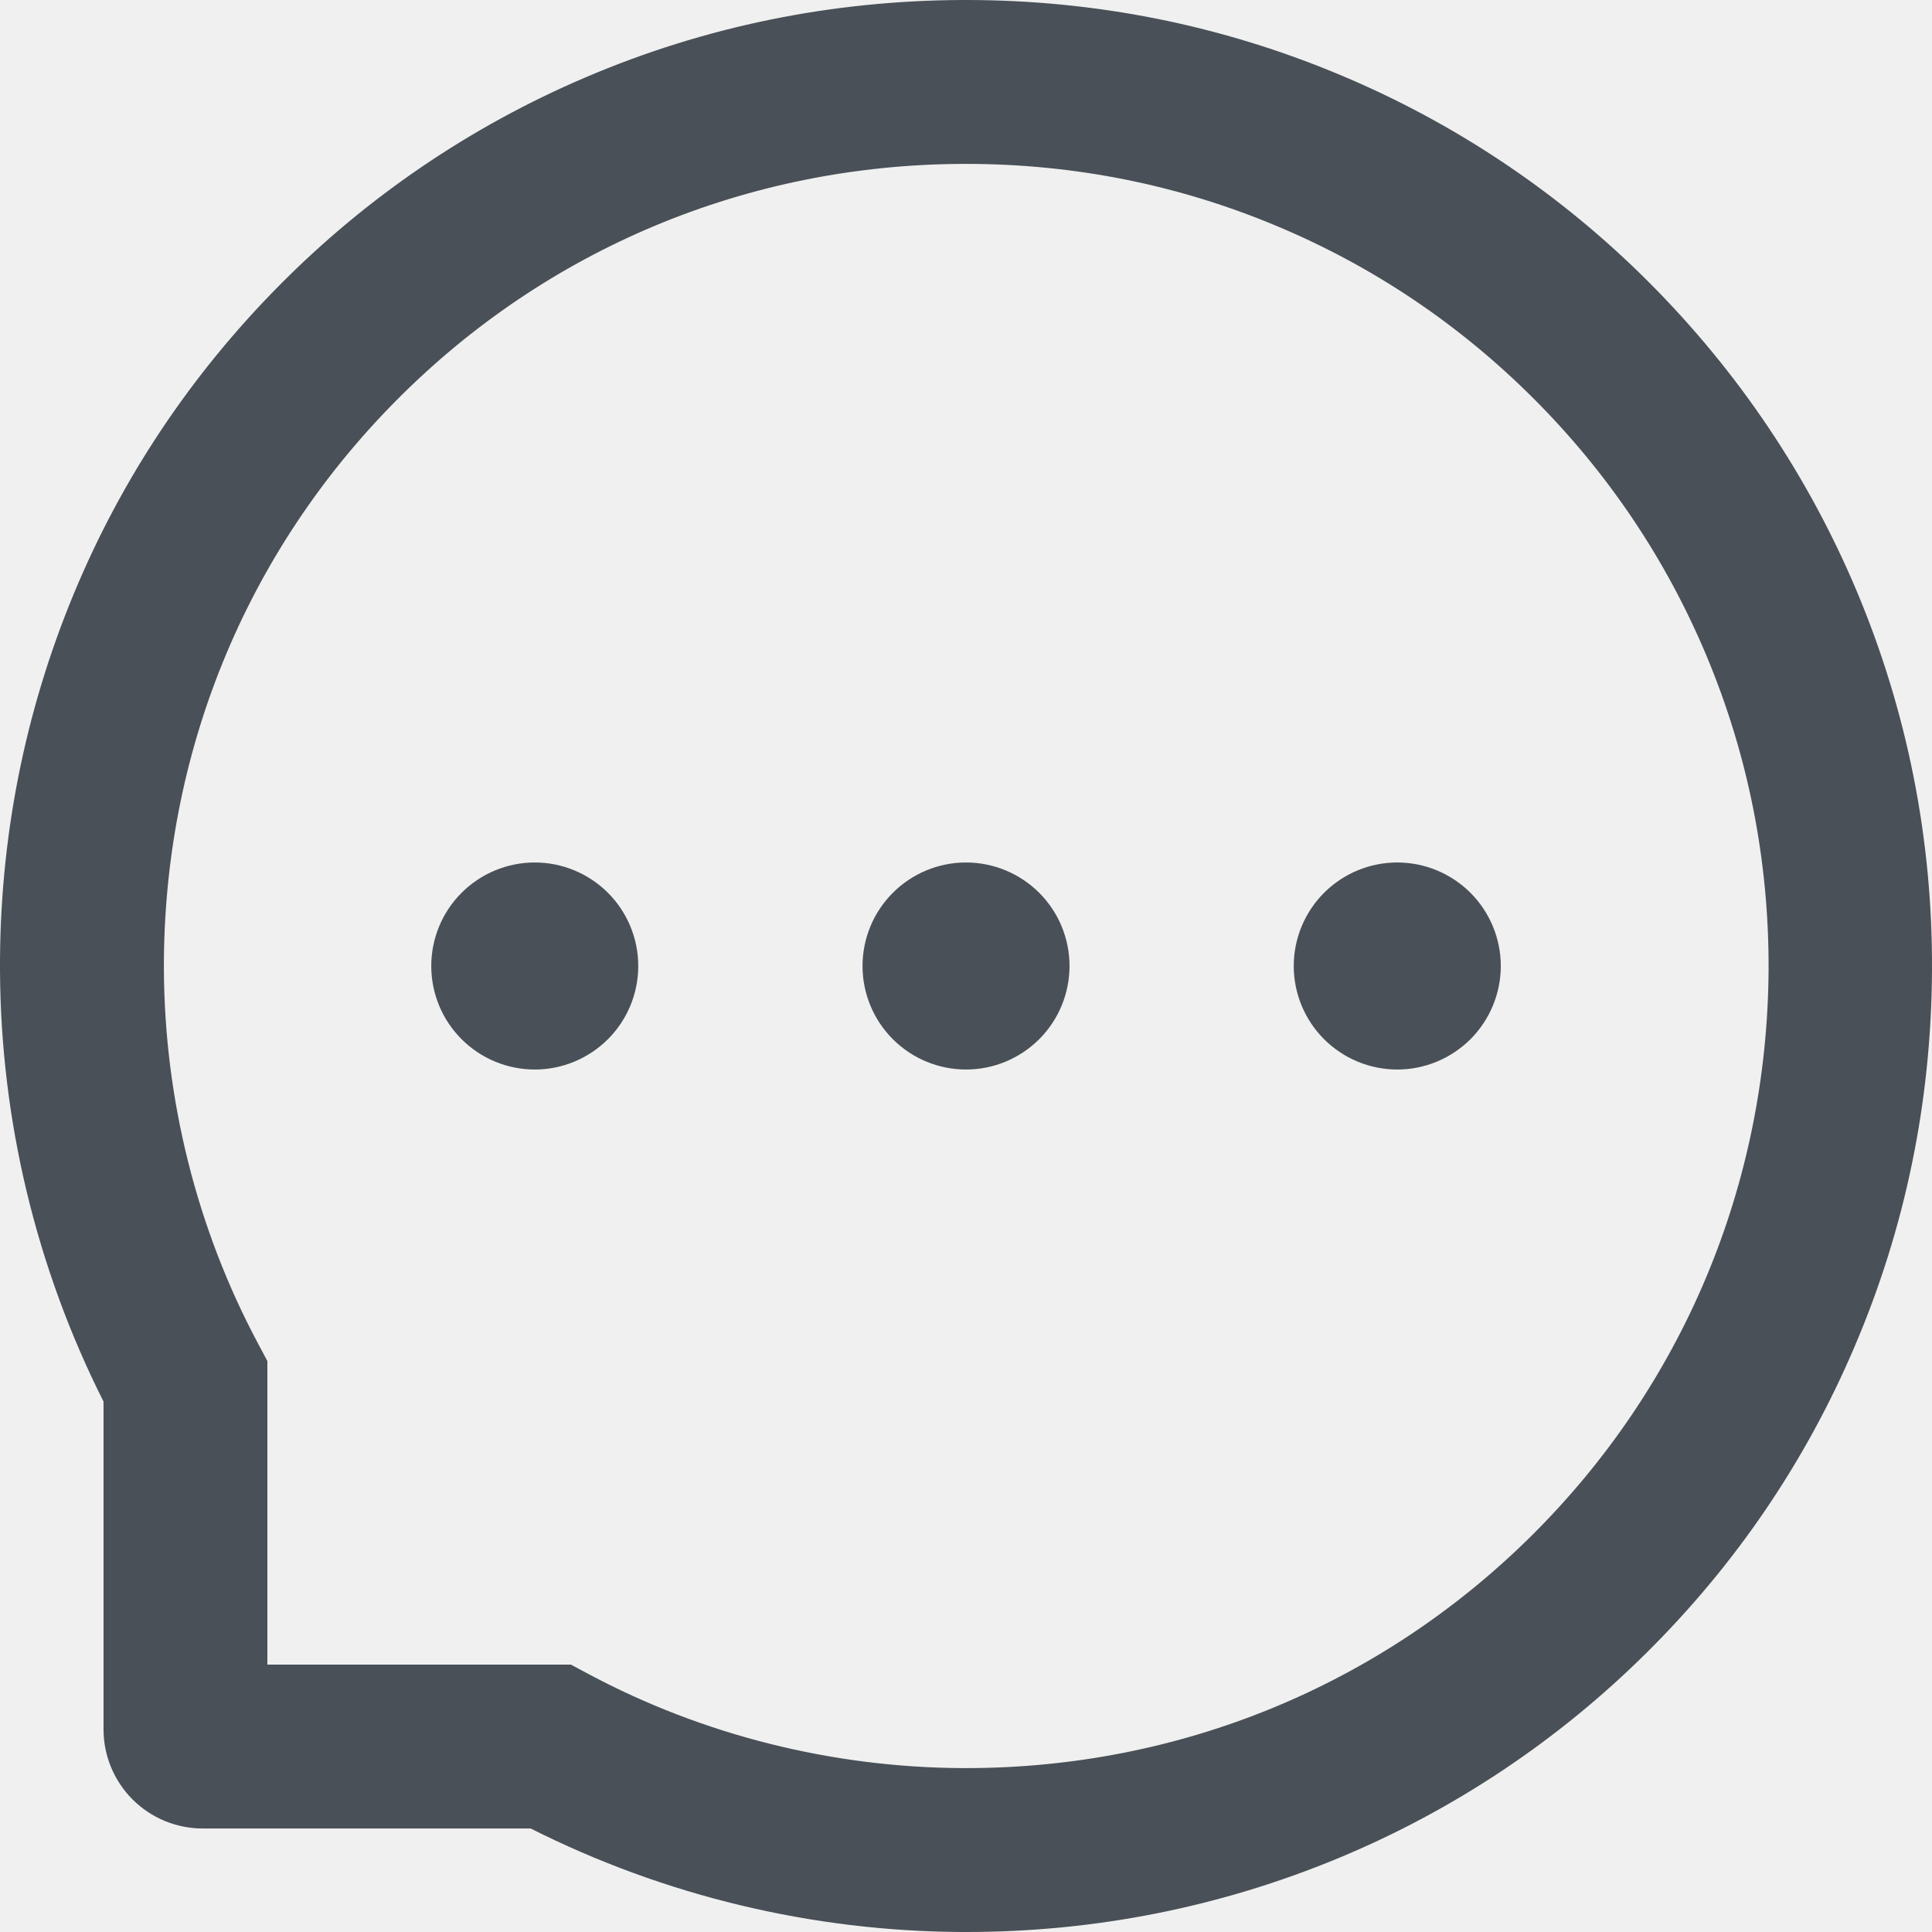
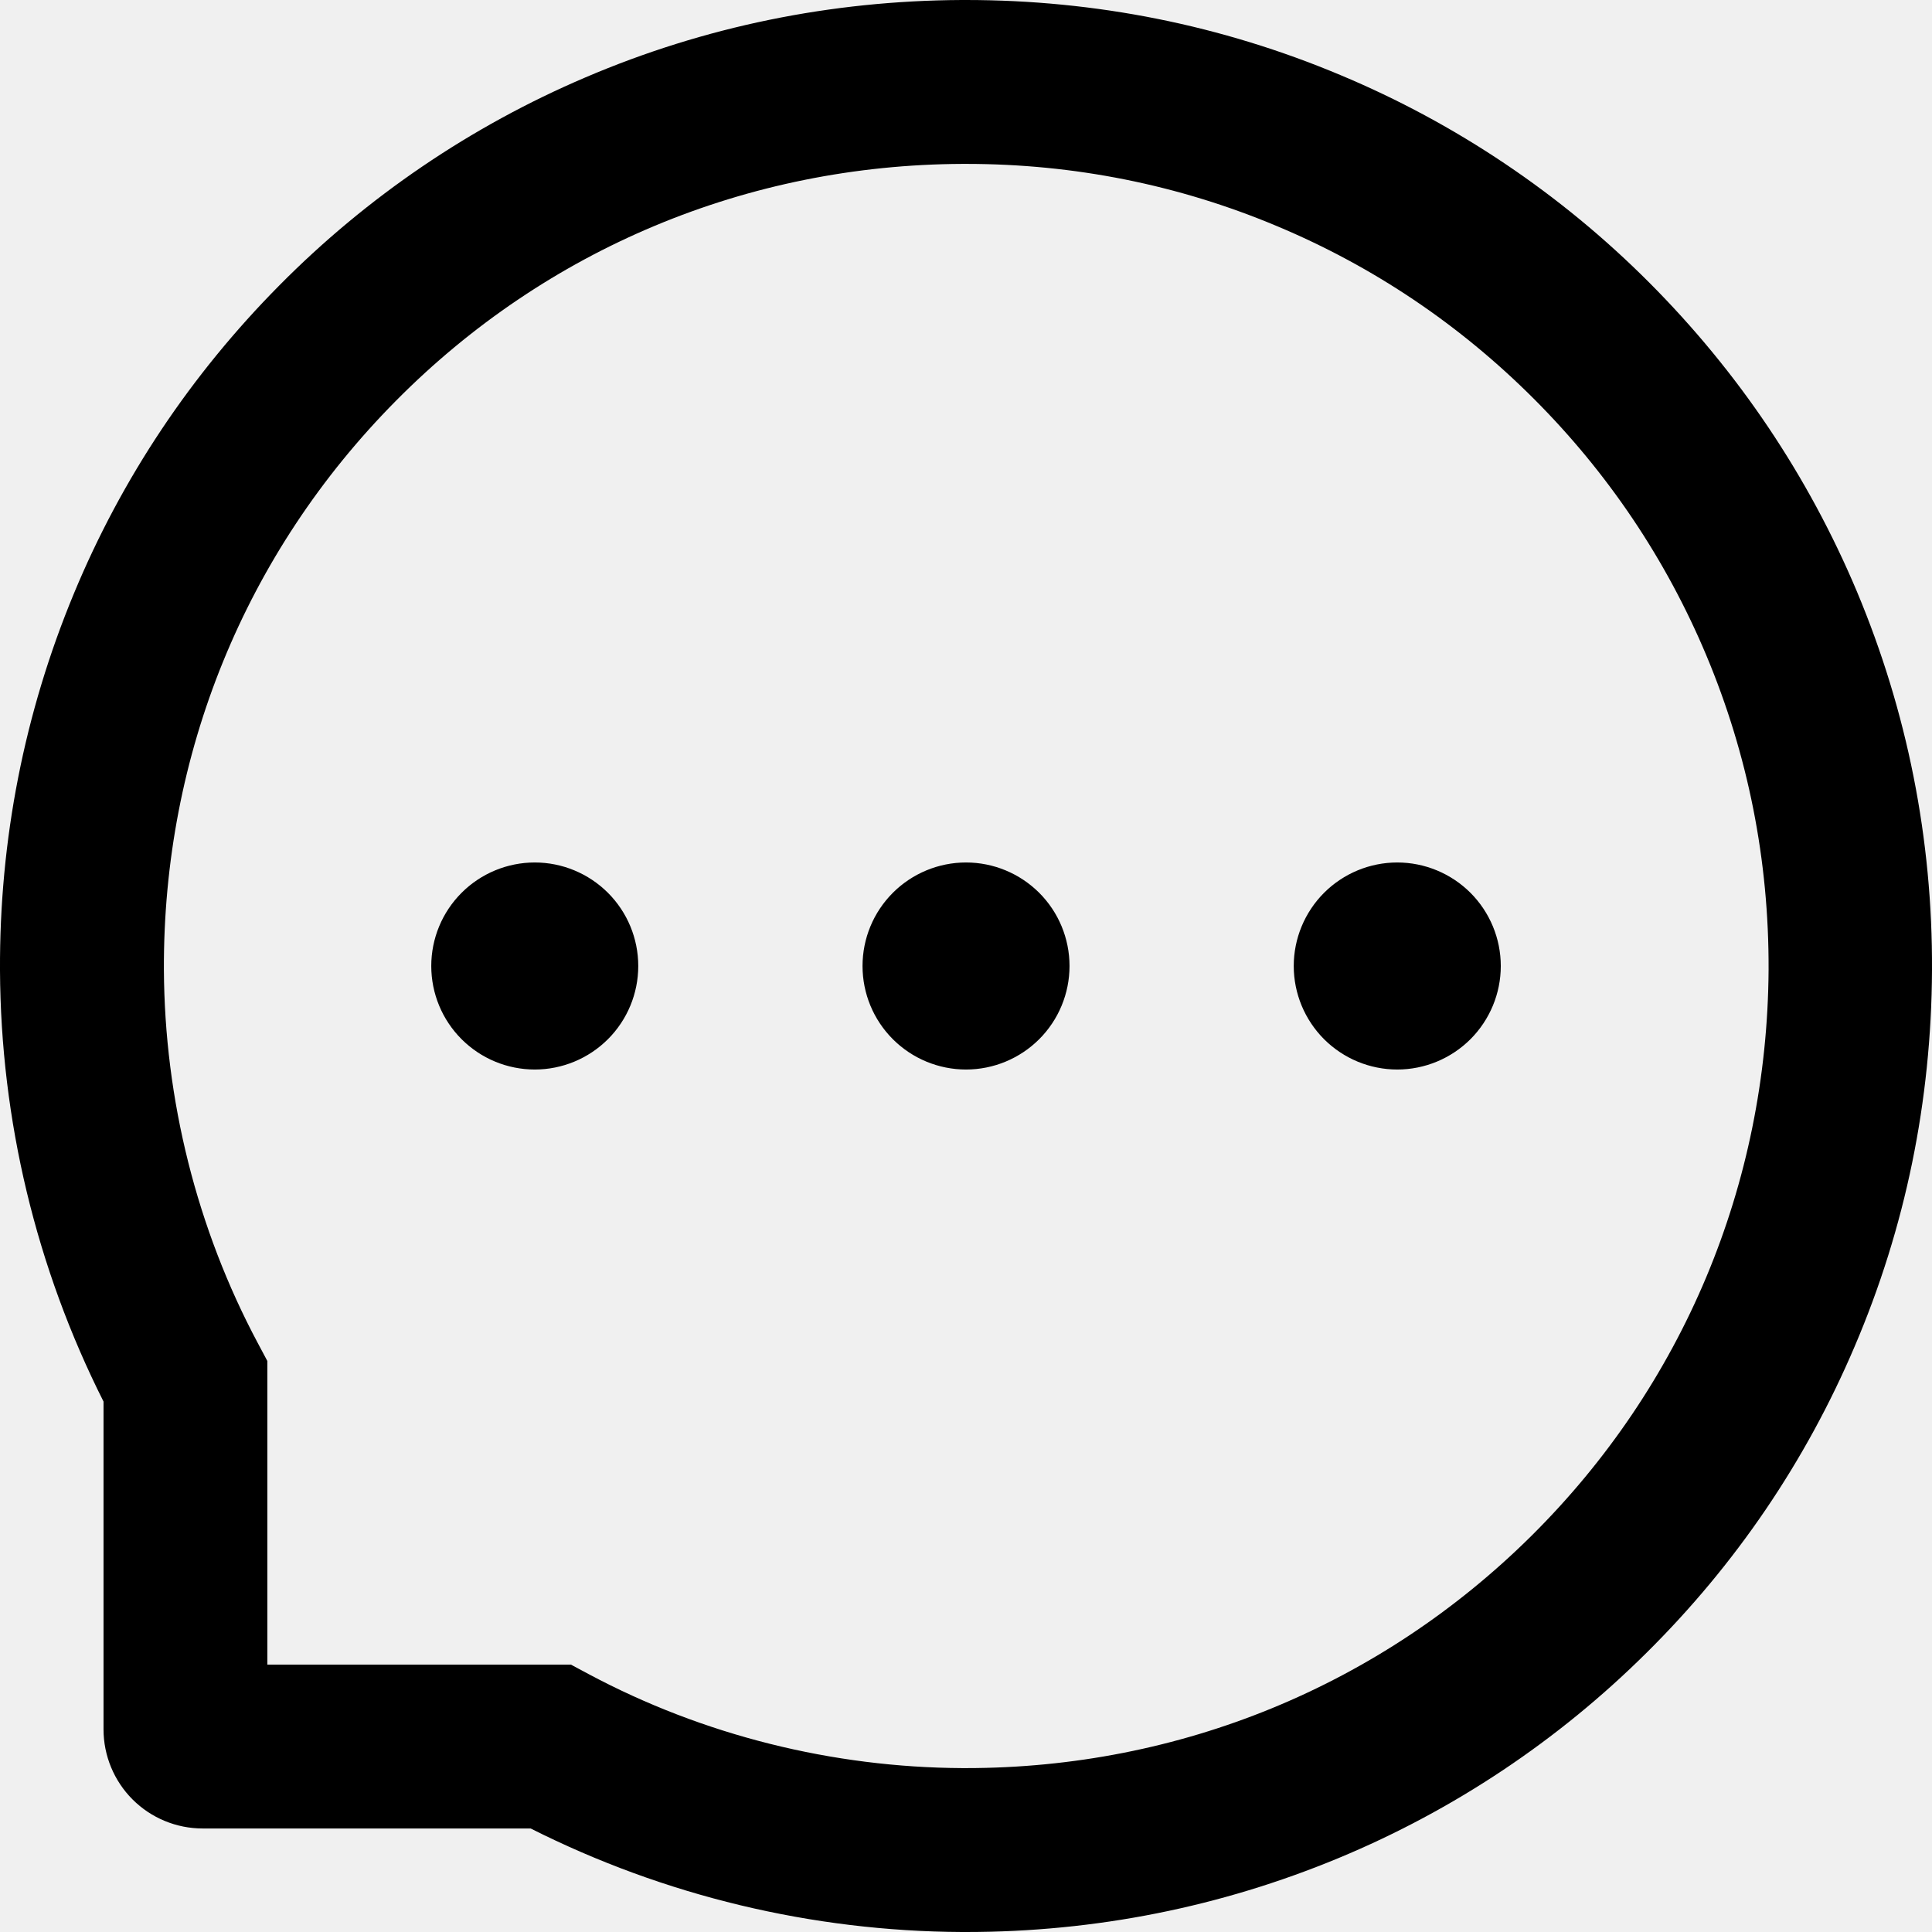
- <svg xmlns="http://www.w3.org/2000/svg" width="36" height="36" viewBox="0 0 36 36" fill="none">
+ <svg xmlns="http://www.w3.org/2000/svg" width="36" height="36" viewBox="0 0 36 36">
  <g clip-path="url(#clip0_16_210)">
-     <path d="M16.072 18C16.072 18.512 16.275 19.002 16.637 19.364C16.998 19.725 17.489 19.929 18 19.929C18.512 19.929 19.002 19.725 19.364 19.364C19.726 19.002 19.929 18.512 19.929 18C19.929 17.488 19.726 16.998 19.364 16.636C19.002 16.275 18.512 16.071 18 16.071C17.489 16.071 16.998 16.275 16.637 16.636C16.275 16.998 16.072 17.488 16.072 18ZM24.107 18C24.107 18.512 24.311 19.002 24.672 19.364C25.034 19.725 25.524 19.929 26.036 19.929C26.547 19.929 27.038 19.725 27.4 19.364C27.761 19.002 27.965 18.512 27.965 18C27.965 17.488 27.761 16.998 27.4 16.636C27.038 16.275 26.547 16.071 26.036 16.071C25.524 16.071 25.034 16.275 24.672 16.636C24.311 16.998 24.107 17.488 24.107 18ZM8.036 18C8.036 18.512 8.239 19.002 8.601 19.364C8.962 19.725 9.453 19.929 9.965 19.929C10.476 19.929 10.966 19.725 11.328 19.364C11.69 19.002 11.893 18.512 11.893 18C11.893 17.488 11.69 16.998 11.328 16.636C10.966 16.275 10.476 16.071 9.965 16.071C9.453 16.071 8.962 16.275 8.601 16.636C8.239 16.998 8.036 17.488 8.036 18ZM34.602 11.025C33.694 8.867 32.392 6.931 30.733 5.267C29.085 3.614 27.129 2.299 24.975 1.398C22.765 0.47 20.419 0 18 0H17.92C15.485 0.012 13.127 0.494 10.909 1.442C8.773 2.353 6.836 3.669 5.203 5.32C3.56 6.979 2.27 8.908 1.378 11.057C0.454 13.283 -0.012 15.65 0 18.084C0.014 20.875 0.674 23.624 1.929 26.116V32.223C1.929 32.713 2.124 33.184 2.47 33.53C2.817 33.877 3.287 34.071 3.777 34.071H9.888C12.38 35.326 15.13 35.986 17.92 36H18.004C20.411 36 22.745 35.534 24.943 34.622C27.086 33.732 29.035 32.432 30.681 30.797C32.34 29.154 33.646 27.233 34.558 25.091C35.506 22.874 35.988 20.515 36 18.08C36.012 15.633 35.538 13.259 34.602 11.025ZM28.531 28.623C25.715 31.412 21.978 32.946 18 32.946H17.932C15.509 32.934 13.102 32.332 10.977 31.199L10.639 31.018H4.982V25.361L4.802 25.023C3.669 22.898 3.066 20.491 3.054 18.068C3.038 14.062 4.569 10.302 7.377 7.469C10.181 4.637 13.93 3.07 17.936 3.054H18.004C20.013 3.054 21.962 3.443 23.798 4.215C25.59 4.966 27.197 6.047 28.579 7.429C29.957 8.807 31.042 10.418 31.794 12.21C32.573 14.066 32.963 16.035 32.955 18.068C32.931 22.07 31.36 25.819 28.531 28.623Z" fill="#495057" />
+     <path d="M16.072 18C16.072 18.512 16.275 19.002 16.637 19.364C16.998 19.725 17.489 19.929 18 19.929C18.512 19.929 19.002 19.725 19.364 19.364C19.726 19.002 19.929 18.512 19.929 18C19.929 17.488 19.726 16.998 19.364 16.636C19.002 16.275 18.512 16.071 18 16.071C17.489 16.071 16.998 16.275 16.637 16.636C16.275 16.998 16.072 17.488 16.072 18ZM24.107 18C24.107 18.512 24.311 19.002 24.672 19.364C25.034 19.725 25.524 19.929 26.036 19.929C26.547 19.929 27.038 19.725 27.4 19.364C27.761 19.002 27.965 18.512 27.965 18C27.965 17.488 27.761 16.998 27.4 16.636C27.038 16.275 26.547 16.071 26.036 16.071C25.524 16.071 25.034 16.275 24.672 16.636C24.311 16.998 24.107 17.488 24.107 18ZM8.036 18C8.036 18.512 8.239 19.002 8.601 19.364C8.962 19.725 9.453 19.929 9.965 19.929C10.476 19.929 10.966 19.725 11.328 19.364C11.69 19.002 11.893 18.512 11.893 18C11.893 17.488 11.69 16.998 11.328 16.636C10.966 16.275 10.476 16.071 9.965 16.071C9.453 16.071 8.962 16.275 8.601 16.636C8.239 16.998 8.036 17.488 8.036 18ZM34.602 11.025C33.694 8.867 32.392 6.931 30.733 5.267C29.085 3.614 27.129 2.299 24.975 1.398C22.765 0.47 20.419 0 18 0H17.92C15.485 0.012 13.127 0.494 10.909 1.442C8.773 2.353 6.836 3.669 5.203 5.32C3.56 6.979 2.27 8.908 1.378 11.057C0.454 13.283 -0.012 15.65 0 18.084C0.014 20.875 0.674 23.624 1.929 26.116V32.223C1.929 32.713 2.124 33.184 2.47 33.53C2.817 33.877 3.287 34.071 3.777 34.071H9.888C12.38 35.326 15.13 35.986 17.92 36H18.004C20.411 36 22.745 35.534 24.943 34.622C27.086 33.732 29.035 32.432 30.681 30.797C32.34 29.154 33.646 27.233 34.558 25.091C35.506 22.874 35.988 20.515 36 18.08C36.012 15.633 35.538 13.259 34.602 11.025ZM28.531 28.623C25.715 31.412 21.978 32.946 18 32.946H17.932C15.509 32.934 13.102 32.332 10.977 31.199L10.639 31.018H4.982V25.361L4.802 25.023C3.669 22.898 3.066 20.491 3.054 18.068C3.038 14.062 4.569 10.302 7.377 7.469C10.181 4.637 13.93 3.07 17.936 3.054H18.004C20.013 3.054 21.962 3.443 23.798 4.215C25.59 4.966 27.197 6.047 28.579 7.429C29.957 8.807 31.042 10.418 31.794 12.21C32.573 14.066 32.963 16.035 32.955 18.068C32.931 22.07 31.36 25.819 28.531 28.623Z" />
  </g>
  <defs>
    <clipPath id="clip0_16_210">
-       <rect width="36" height="36" fill="white" />
+       <rect width="36" height="36" />
    </clipPath>
  </defs>
</svg>
